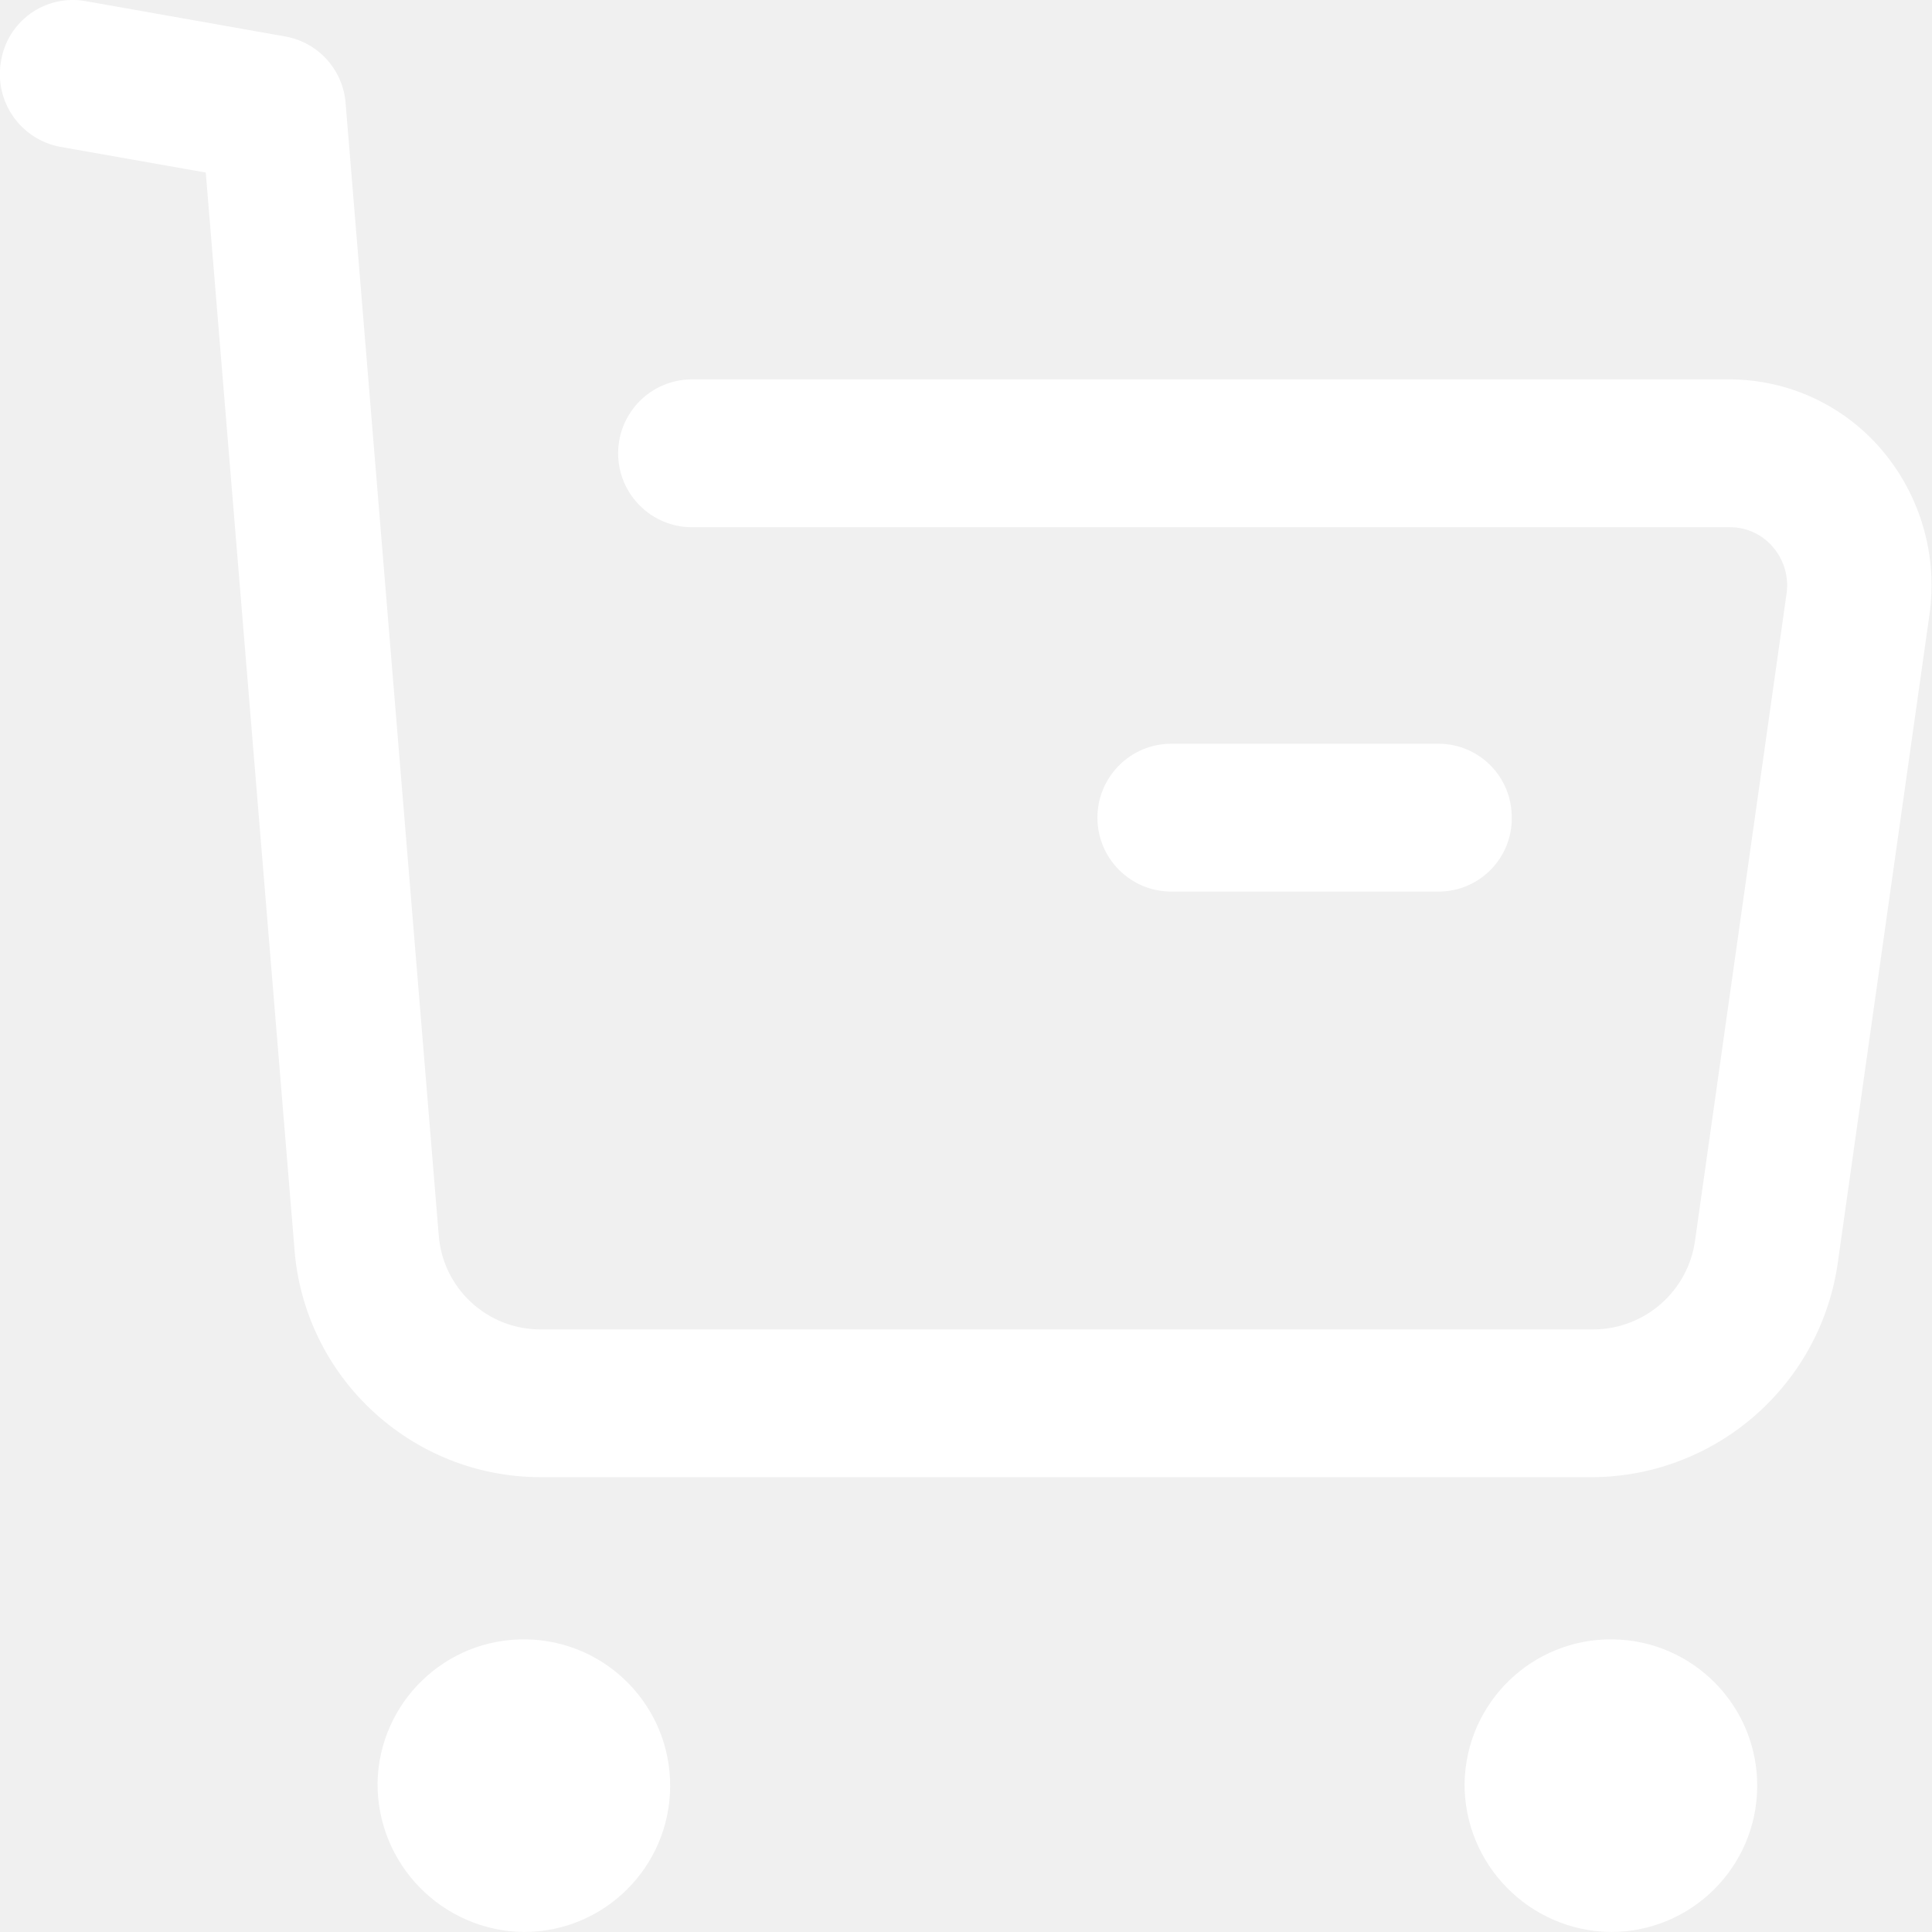
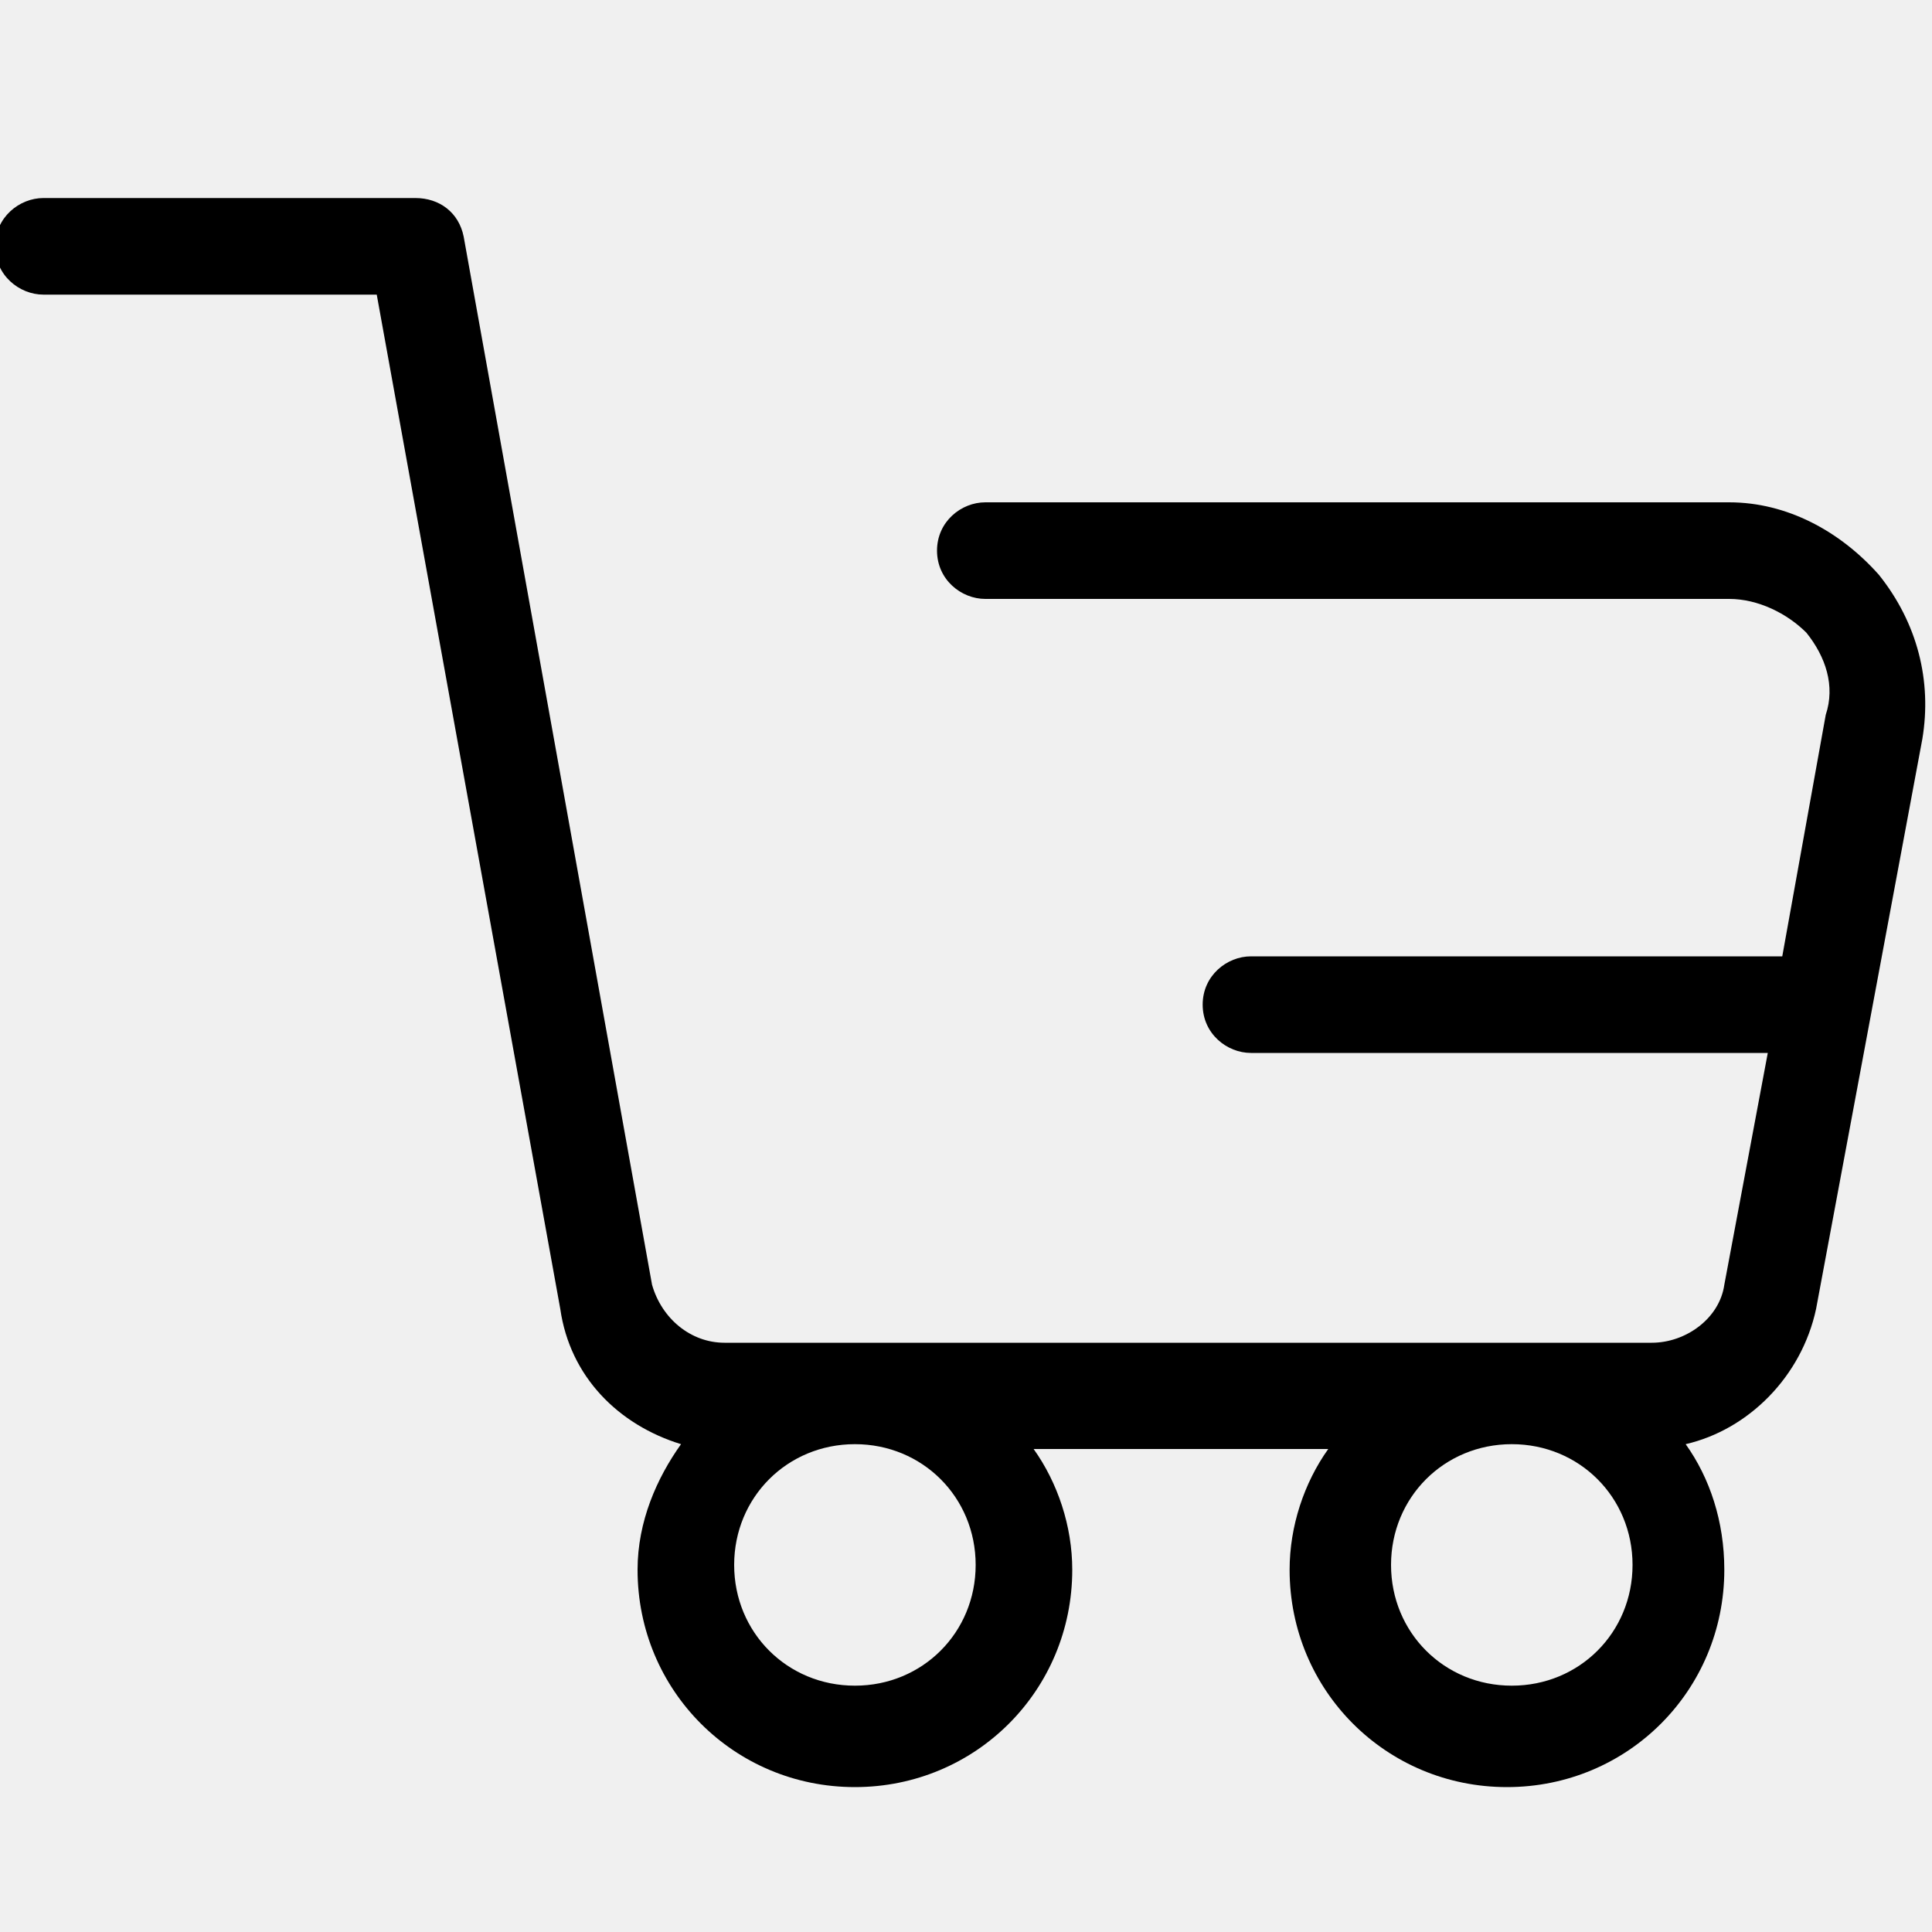
- <svg xmlns="http://www.w3.org/2000/svg" width="25.351" height="25.351" viewBox="0 0 25.351 25.351">
-   <path id="buy.4" d="M26.7,7.913a2.628,2.628,0,0,0-2-.935H11.081a.97.97,0,0,0,0,1.94H24.7a.737.737,0,0,1,.567.264.768.768,0,0,1,.175.611l-1.2,8.484a1.352,1.352,0,0,1-1.322,1.167H9.087a1.338,1.338,0,0,1-1.331-1.248L6.535,3.356a.963.963,0,0,0-.785-.876L3.113,2.013a.953.953,0,0,0-1.1.792.97.97,0,0,0,.774,1.121L4.7,4.264,5.861,18.356a3.244,3.244,0,0,0,3.226,3.027h13.83a3.274,3.274,0,0,0,3.2-2.829l1.2-8.484A2.742,2.742,0,0,0,26.7,7.913ZM6.954,25.393a1.92,1.92,0,1,1,1.92,1.958A1.943,1.943,0,0,1,6.954,25.393Zm14.264,0a1.92,1.92,0,1,1,1.919,1.958A1.942,1.942,0,0,1,21.217,25.393Zm.619-12.664a.961.961,0,0,1-.951.97H17.37a.97.97,0,0,1,0-1.94h3.515A.961.961,0,0,1,21.836,12.729Z" transform="translate(-2 -2)" fill="#fff" fill-rule="evenodd" />
+ <svg xmlns="http://www.w3.org/2000/svg" enable-background="new 0 0 40 40" id="Слой_1" version="1.1" viewBox="0 0 40 40" xml:space="preserve">
+   <g>
+     <path d="M38.9,11.9c-0.8-0.9-1.9-1.5-3.1-1.5H20.4c-0.5,0-1,0.4-1,1c0,0.6,0.5,1,1,1h15.4c0.6,0,1.2,0.3,1.6,0.7   c0.4,0.5,0.6,1.1,0.4,1.7l-0.9,5h-11c-0.5,0-1,0.4-1,1s0.5,1,1,1h10.7l-0.9,4.8c-0.1,0.7-0.8,1.2-1.5,1.2H15   c-0.7,0-1.3-0.5-1.5-1.2L9.6,4.9c-0.1-0.5-0.5-0.8-1-0.8H0.9c-0.5,0-1,0.4-1,1s0.5,1,1,1h6.9l3.8,21c0.2,1.4,1.2,2.4,2.5,2.8   c-0.5,0.7-0.9,1.6-0.9,2.6c0,2.5,2,4.5,4.5,4.5c2.5,0,4.5-2,4.5-4.5c0-0.9-0.3-1.8-0.8-2.5h6.1c-0.5,0.7-0.8,1.6-0.8,2.5   c0,2.5,2,4.5,4.5,4.5c2.5,0,4.5-2,4.5-4.5c0-1-0.3-1.9-0.8-2.6c1.3-0.3,2.4-1.4,2.7-2.8l2.2-11.8C40,14.1,39.7,12.9,38.9,11.9z    M20.2,32.4c0,1.4-1.1,2.5-2.5,2.5s-2.5-1.1-2.5-2.5c0-1.4,1.1-2.5,2.5-2.5S20.2,31,20.2,32.4z M31.3,34.9c-1.4,0-2.5-1.1-2.5-2.5   c0-1.4,1.1-2.5,2.5-2.5c1.4,0,2.5,1.1,2.5,2.5C33.8,33.8,32.7,34.9,31.3,34.9z" />
+   </g>
</svg>
